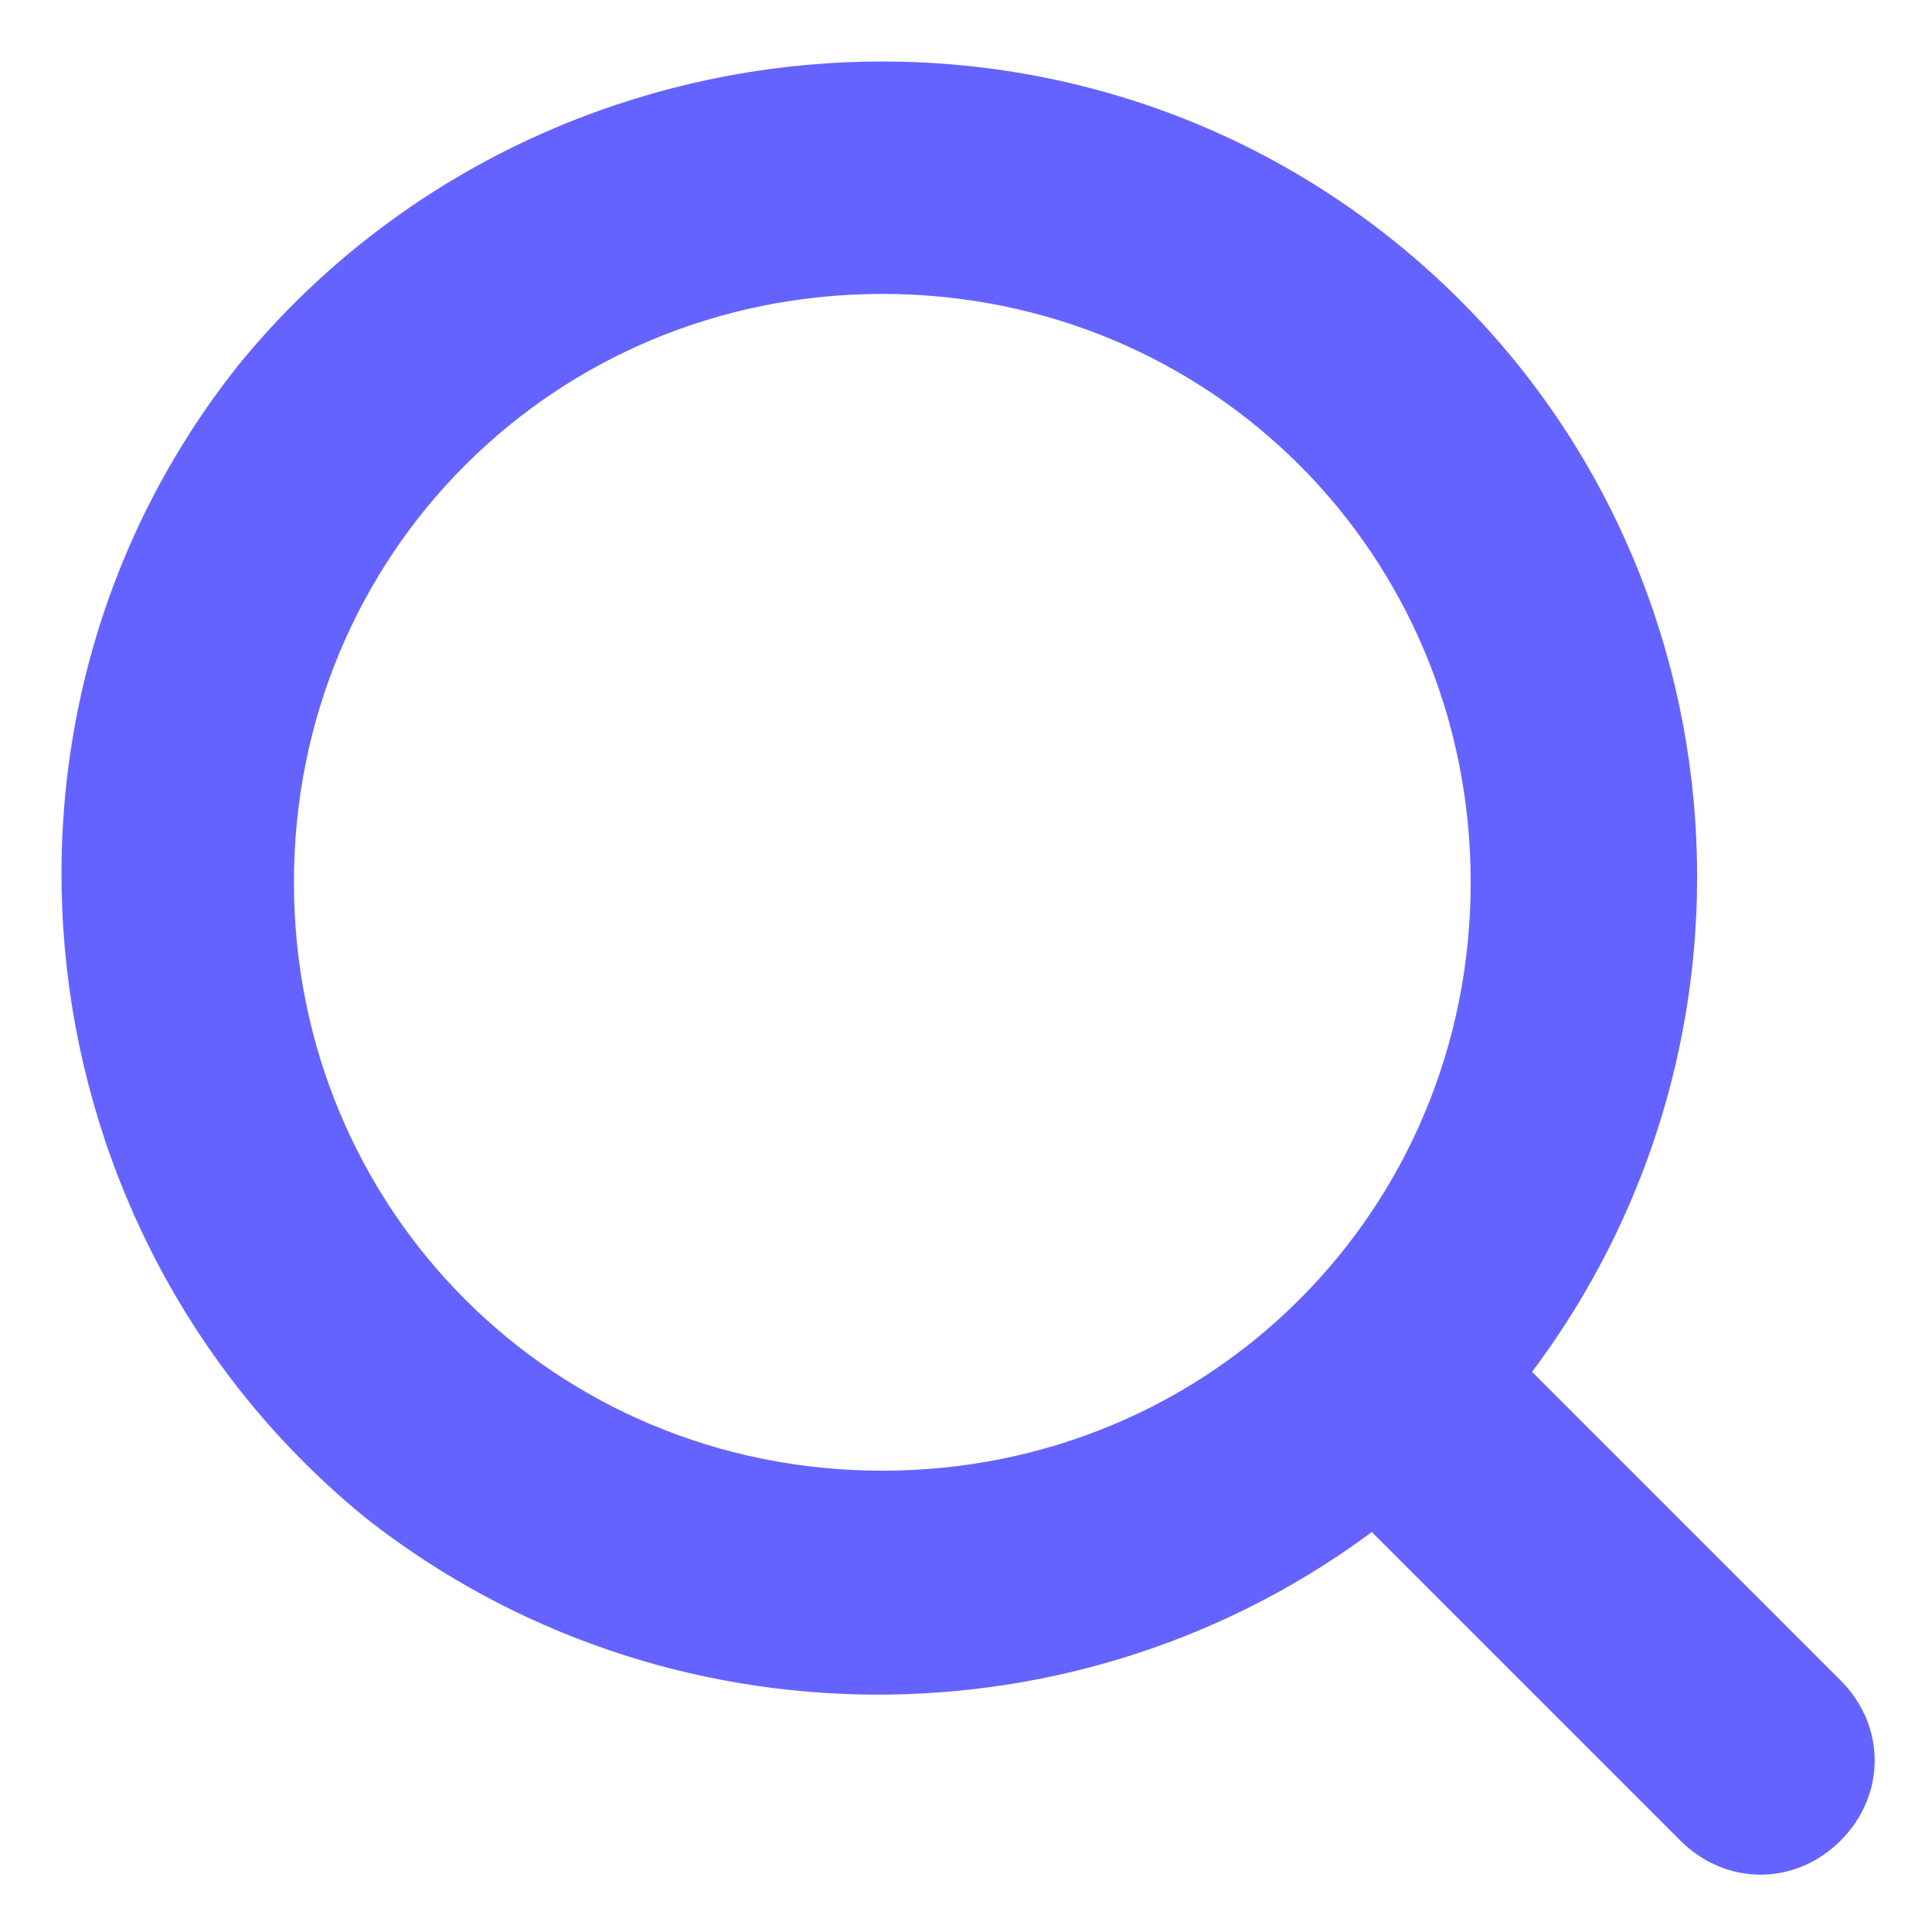
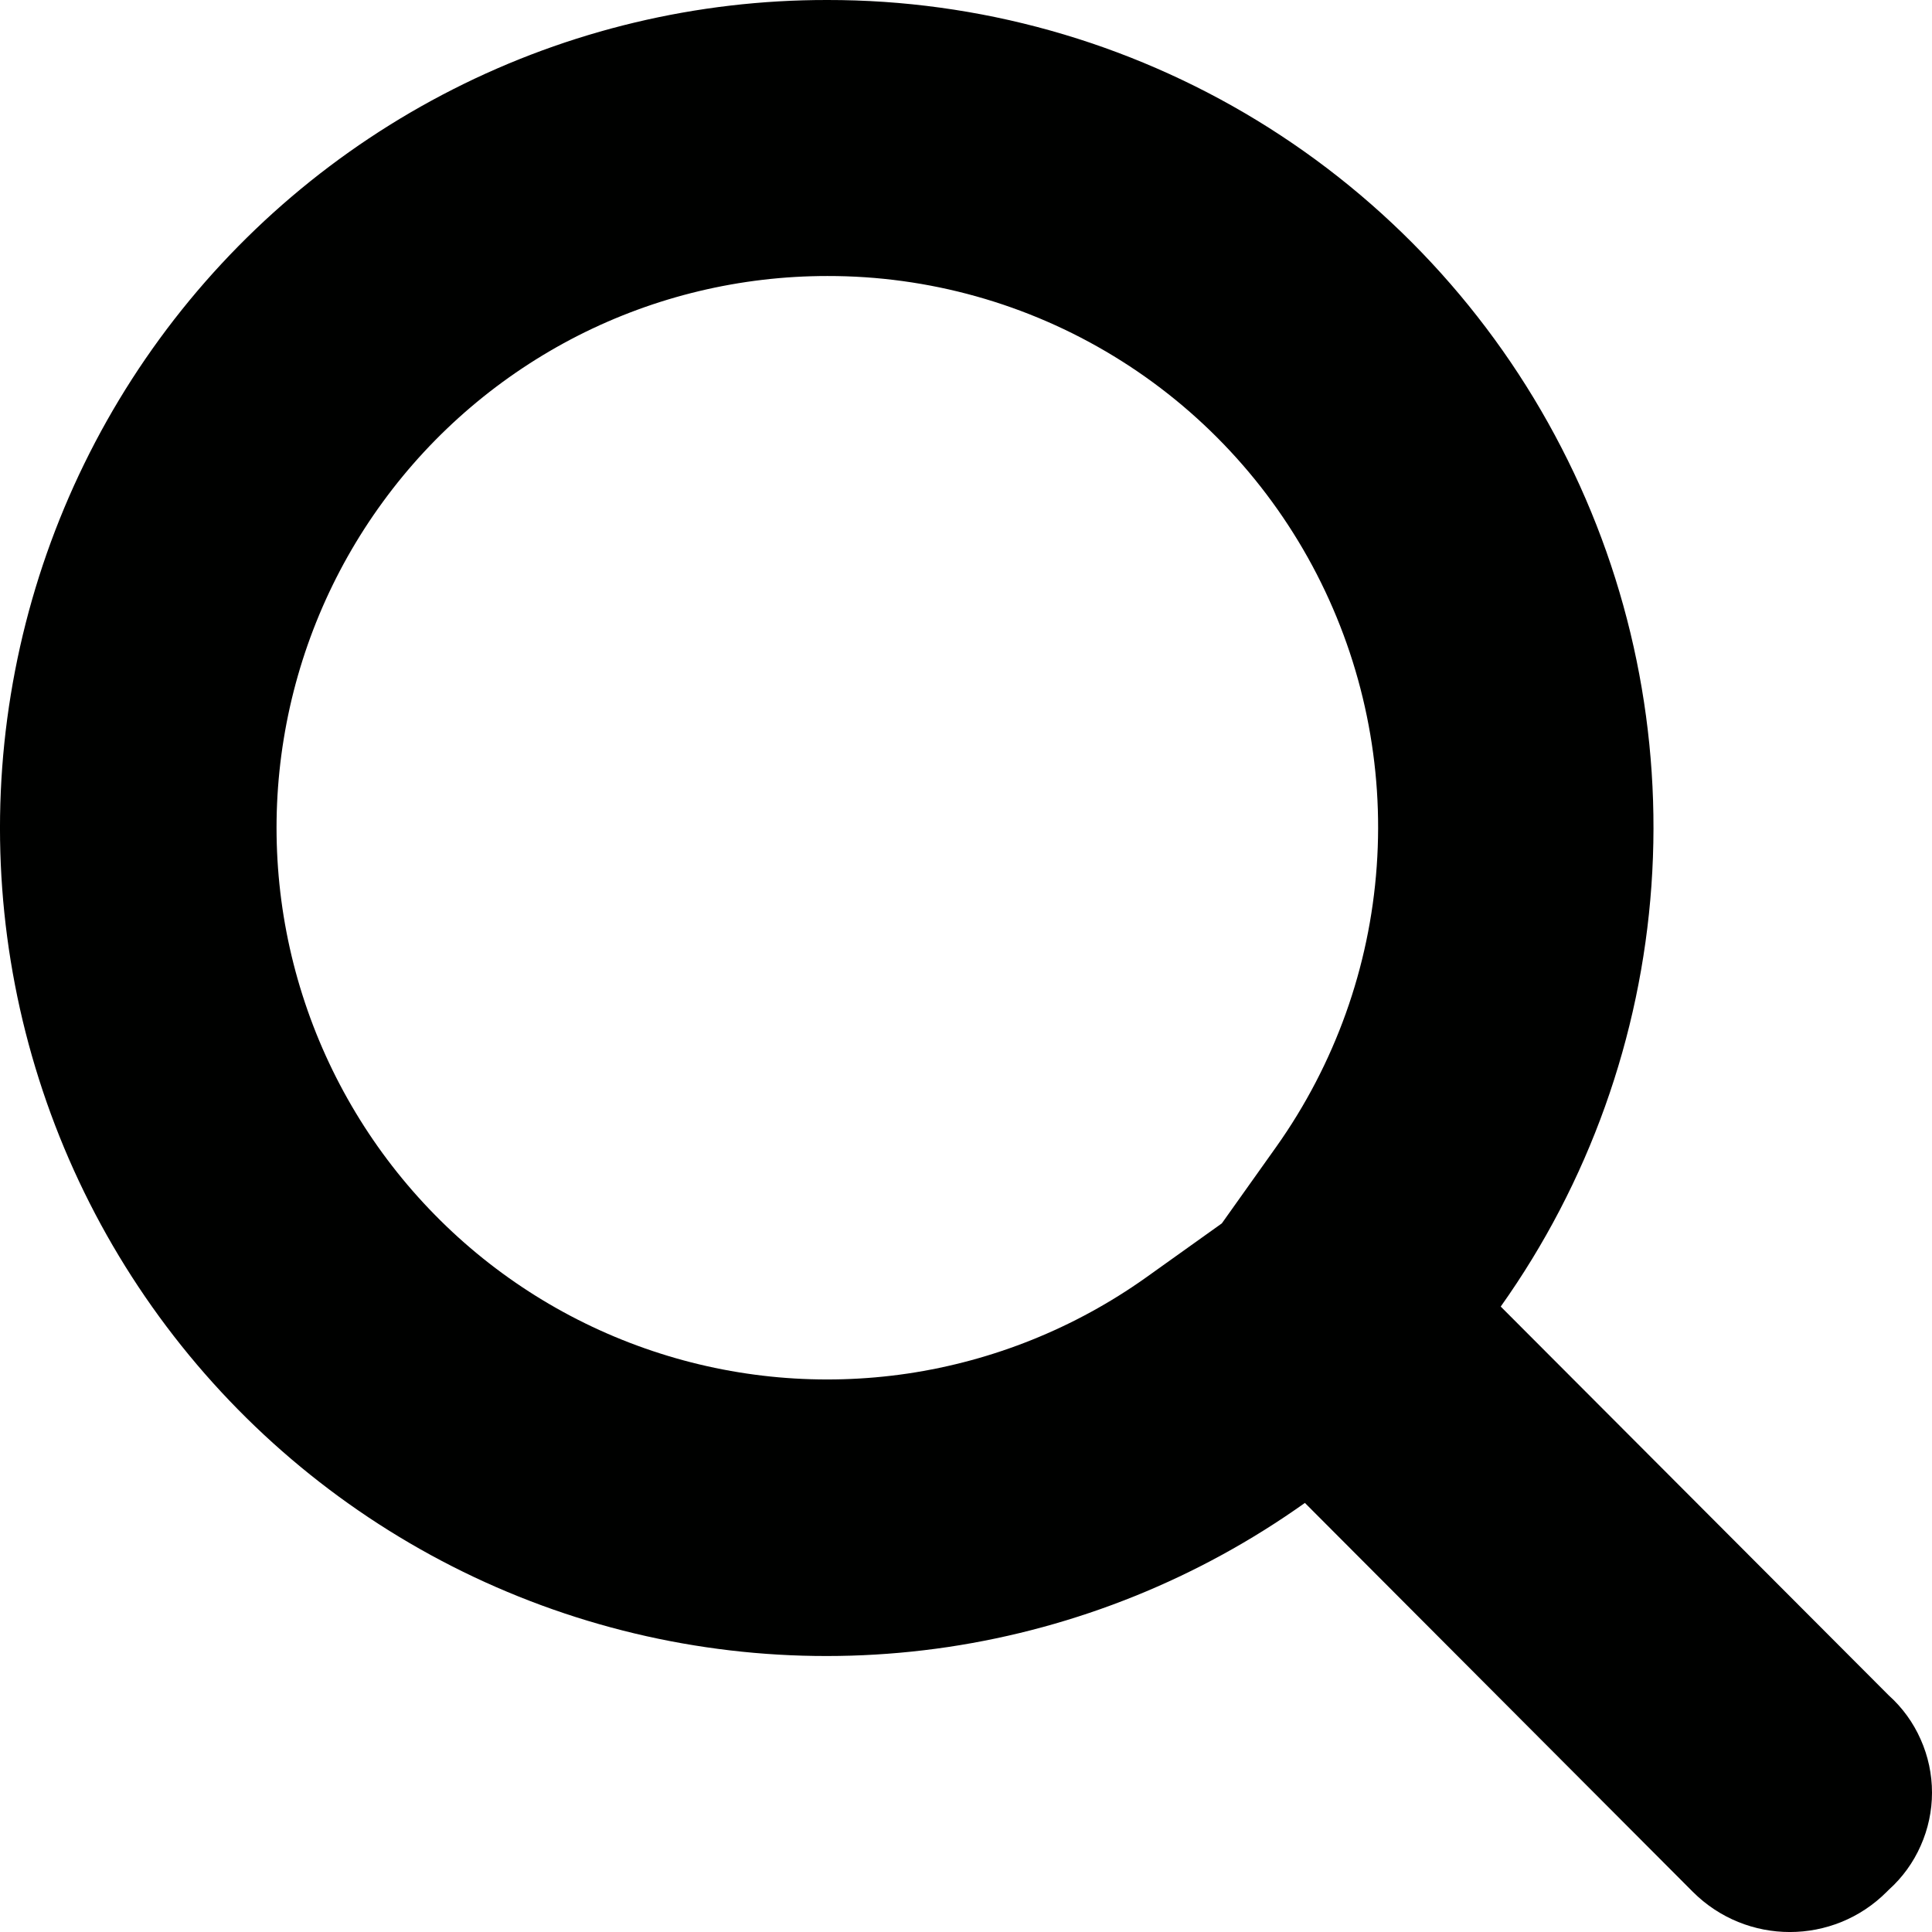
<svg xmlns="http://www.w3.org/2000/svg" width="22" height="22" viewBox="0 0 22 22" fill="none">
-   <path d="M2.831 4.252L2.831 4.252L2.83 4.254C-0.322 8.219 0.39 14.012 4.252 17.163L4.254 17.165C7.574 19.78 12.286 19.808 15.635 17.247L19.241 20.853C19.7 21.312 20.395 21.312 20.853 20.853C21.312 20.395 21.312 19.7 20.853 19.241L17.247 15.635C20.304 11.675 19.672 5.954 15.741 2.83C11.775 -0.322 5.982 0.39 2.831 4.252ZM10.047 16.897C6.23 16.897 3.197 13.864 3.197 10.047C3.197 6.23 6.23 3.197 10.047 3.197C13.864 3.197 16.897 6.23 16.897 10.047C16.897 13.864 13.864 16.897 10.047 16.897Z" fill="#6563FF" stroke="#6563FF" stroke-width="0.3" />
+   <path d="M9.421 3.143C10.571 3.141 11.7 3.457 12.683 4.056C13.667 4.655 14.466 5.514 14.994 6.538C15.522 7.563 15.759 8.713 15.677 9.864C15.596 11.014 15.2 12.119 14.533 13.059L13.913 13.931L13.043 14.552C12.238 15.123 11.31 15.496 10.335 15.641C9.359 15.785 8.363 15.697 7.428 15.383C6.492 15.069 5.644 14.539 4.952 13.834C4.26 13.13 3.743 12.272 3.444 11.33C3.145 10.389 3.072 9.389 3.231 8.414C3.39 7.438 3.776 6.514 4.359 5.716C4.941 4.918 5.703 4.27 6.582 3.822C7.462 3.375 8.434 3.143 9.421 3.143ZM9.421 8.49779e-06C7.94 -0.002 6.479 0.346 5.158 1.017C3.836 1.688 2.692 2.661 1.817 3.859C0.942 5.057 0.362 6.445 0.123 7.91C-0.116 9.375 -0.006 10.875 0.444 12.29C0.893 13.704 1.669 14.992 2.709 16.049C3.749 17.106 5.023 17.902 6.428 18.372C7.833 18.842 9.329 18.973 10.794 18.755C12.259 18.536 13.651 17.974 14.859 17.114L19.276 21.542C19.887 22.153 20.876 22.153 21.485 21.542L21.508 21.519C21.663 21.38 21.787 21.209 21.871 21.018C21.956 20.828 22 20.621 22 20.413C22 20.204 21.956 19.997 21.871 19.807C21.787 19.616 21.663 19.445 21.508 19.306L17.089 14.878C18.09 13.469 18.683 11.81 18.805 10.085C18.927 8.359 18.573 6.633 17.78 5.097C16.988 3.56 15.789 2.271 14.315 1.372C12.84 0.473 11.147 -0.002 9.421 8.49779e-06Z" fill="#000100" />
</svg>
